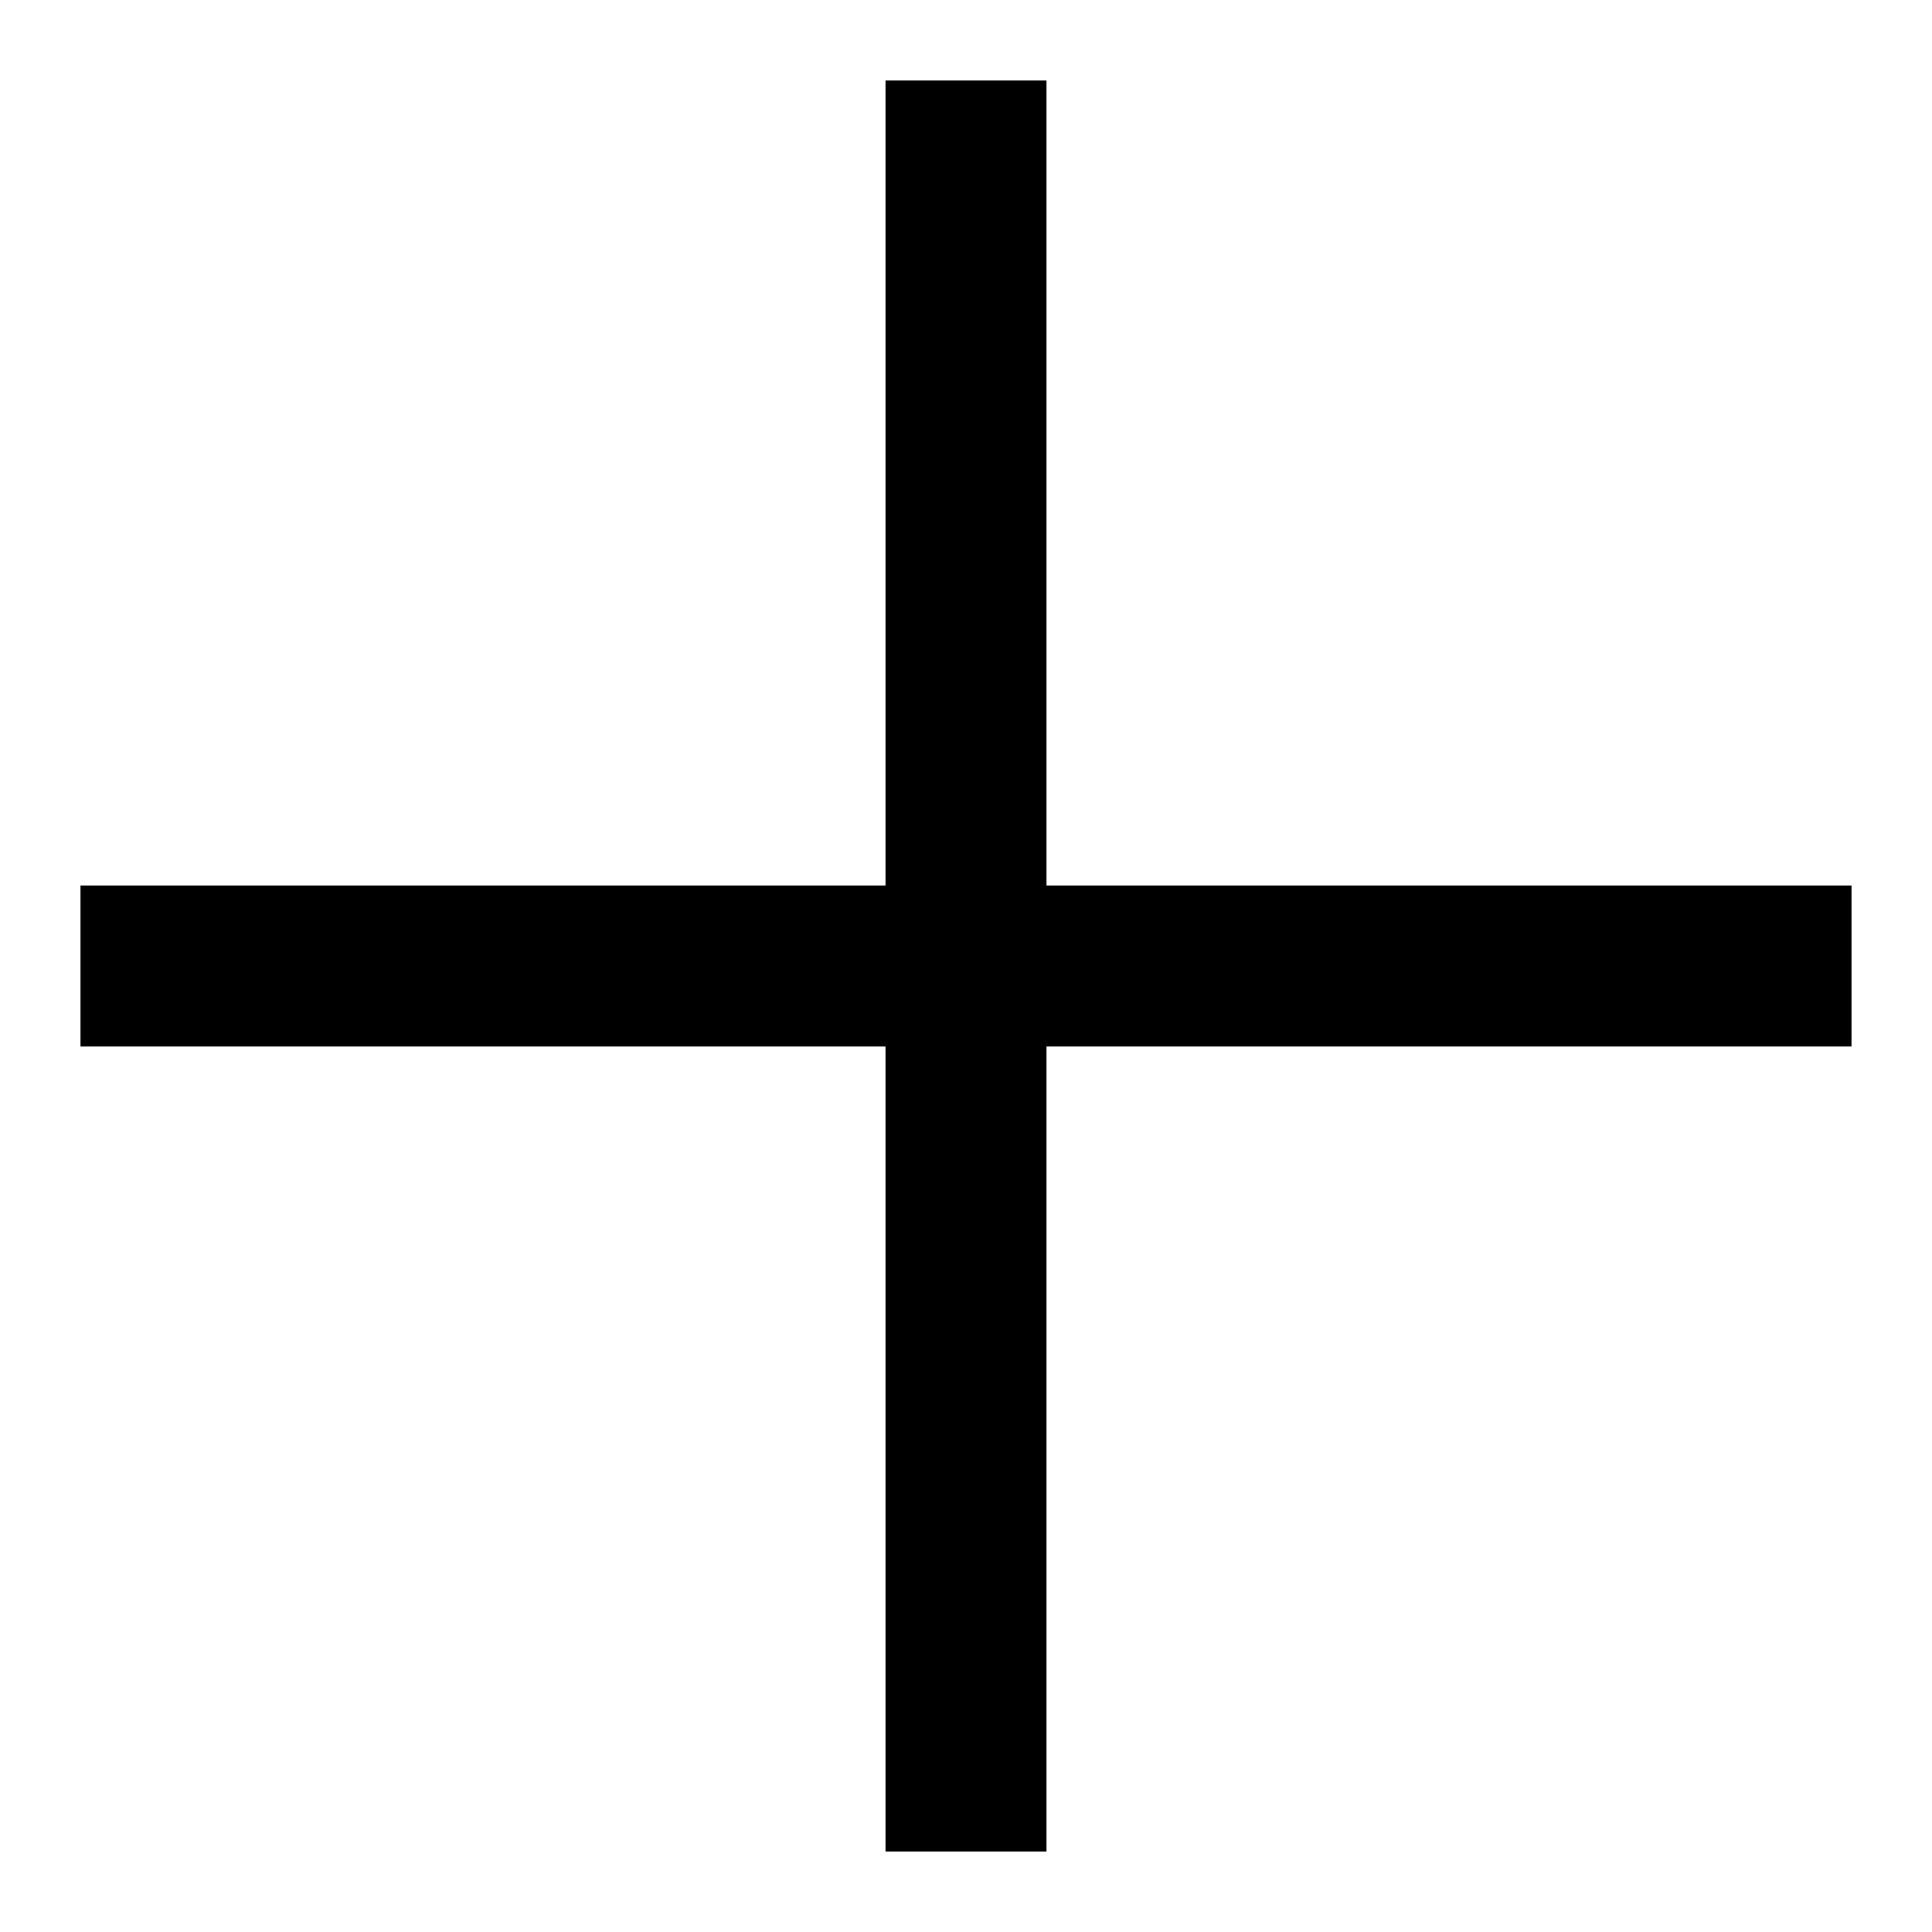
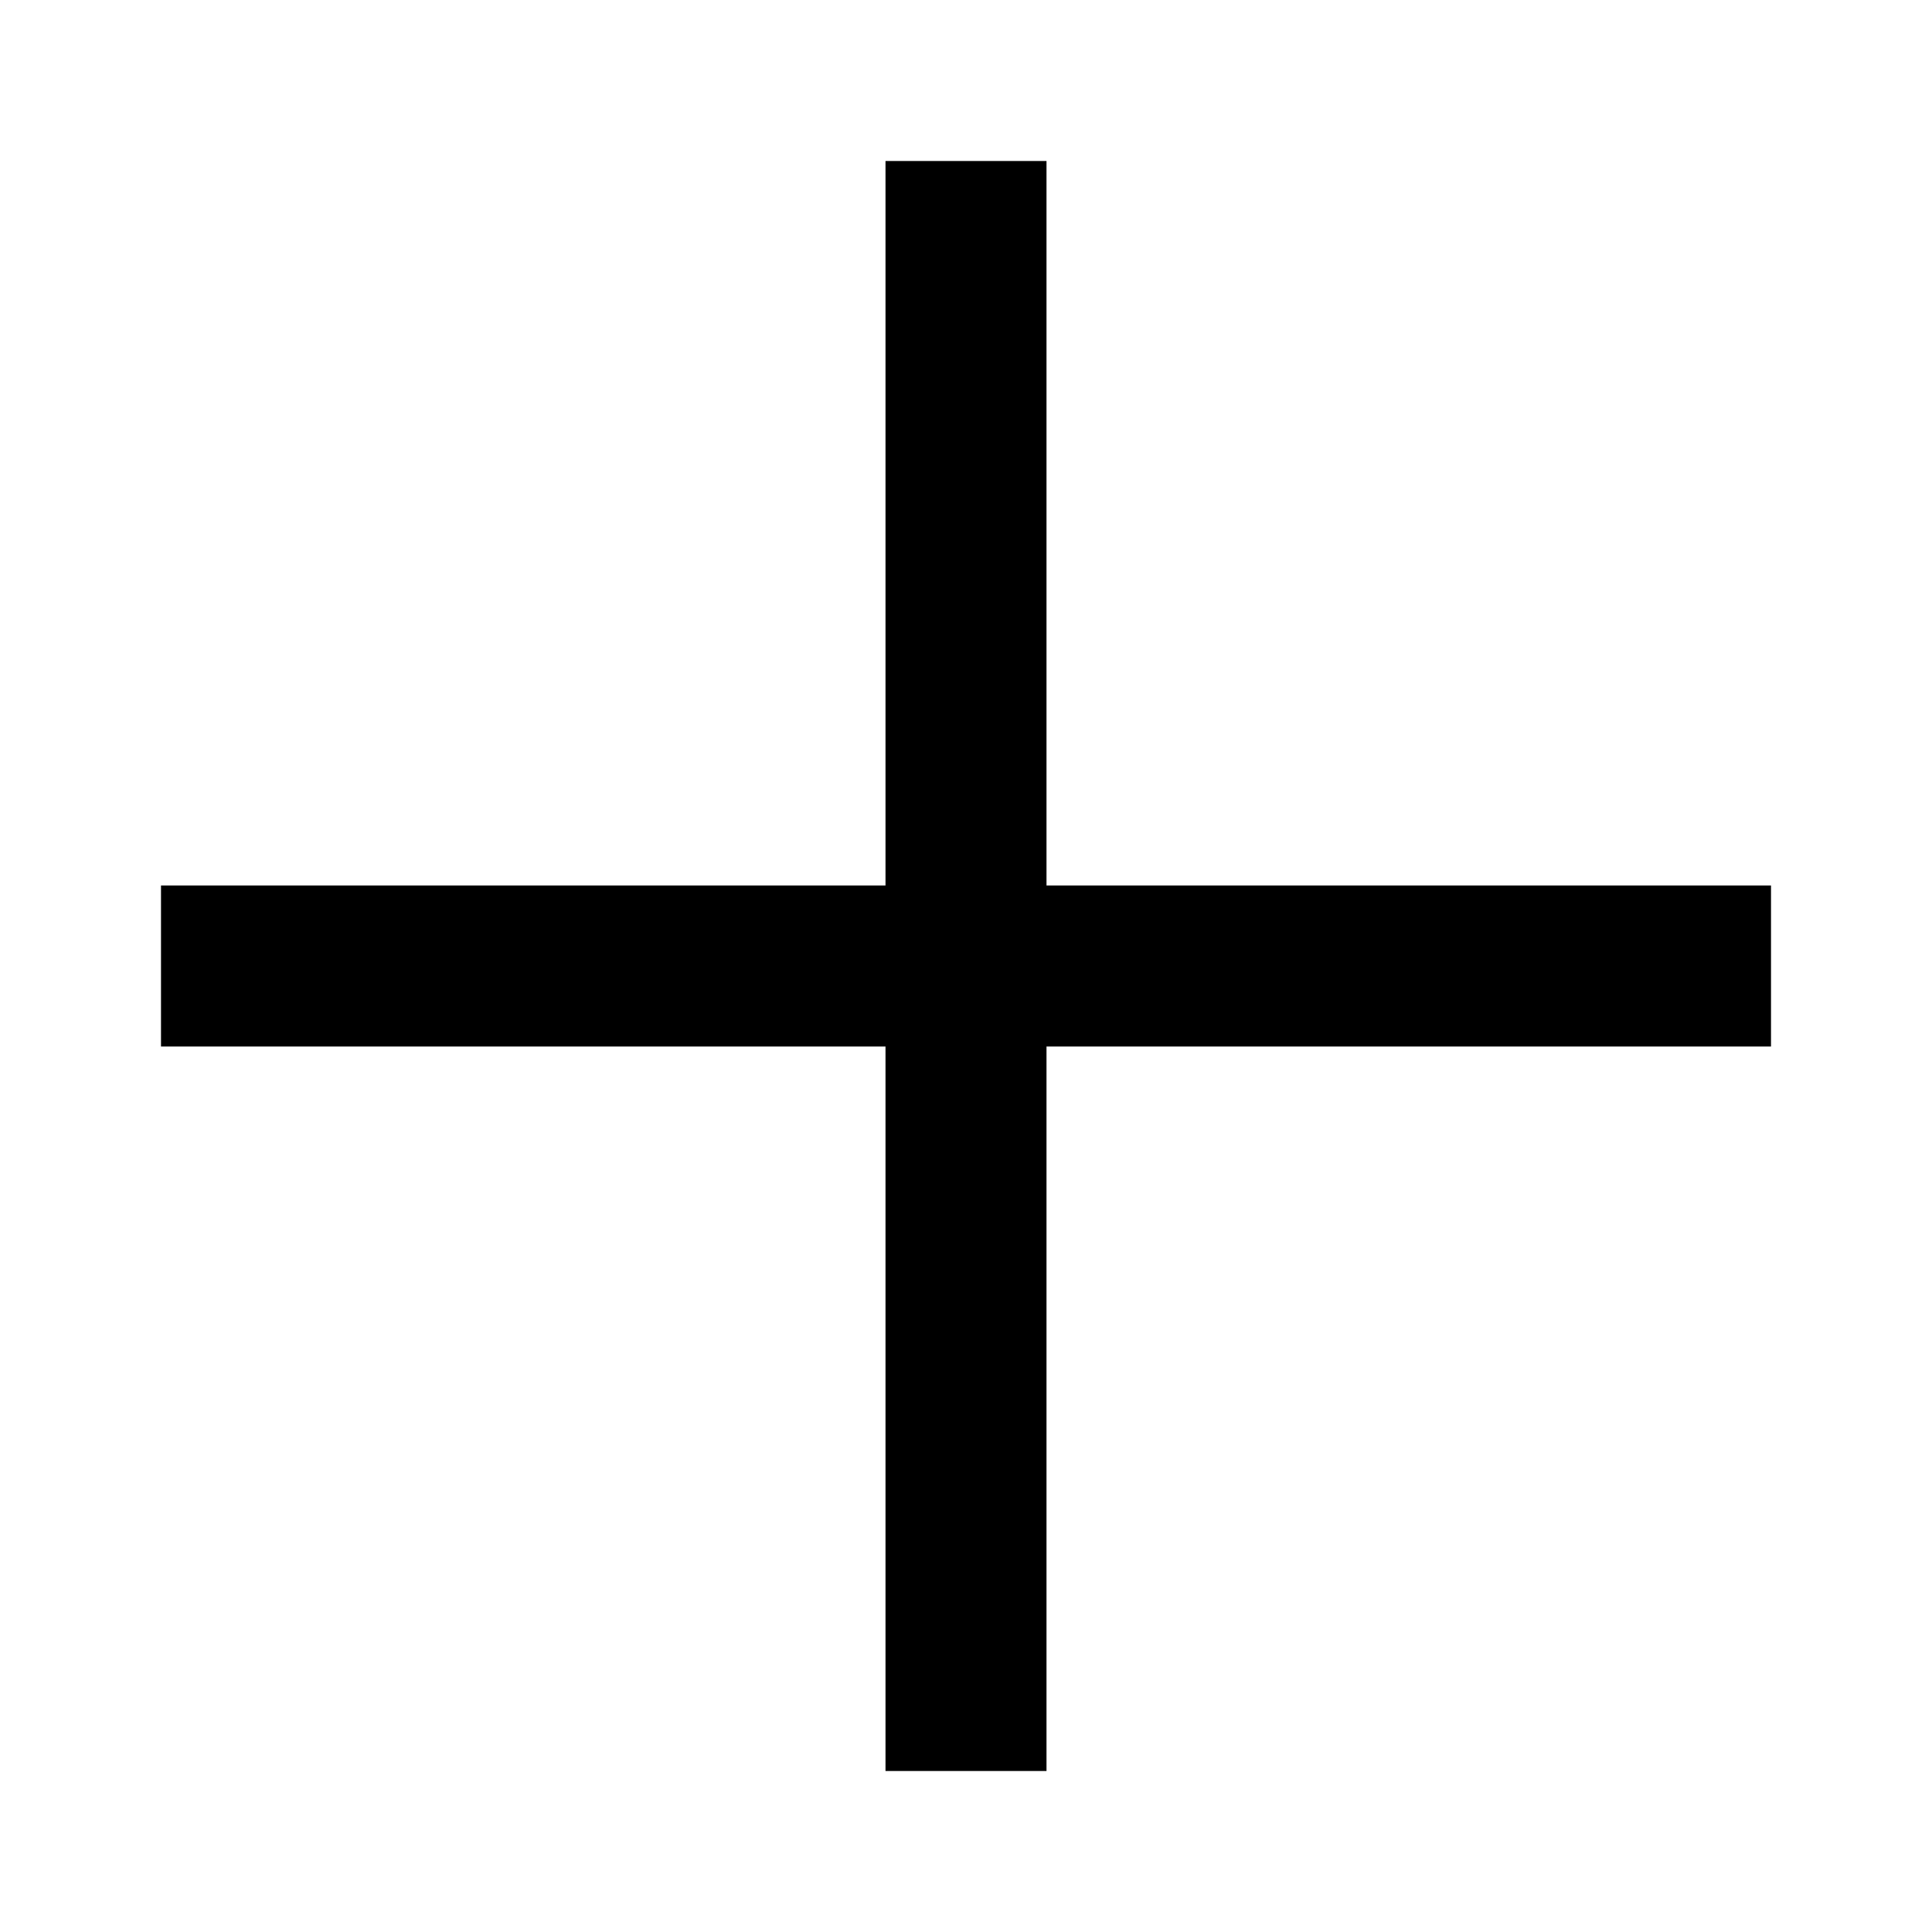
<svg xmlns="http://www.w3.org/2000/svg" width="24" height="24" viewBox="0 0 24 24" fill="none" stroke="currentColor" stroke-width="2" stroke-linecap="butt" stroke-linejoin="round">
-   <path d="M1 12L23 12M12 1L12 23" />
+   <path d="M2 12L22 12M12 2L12 22" />
</svg>
